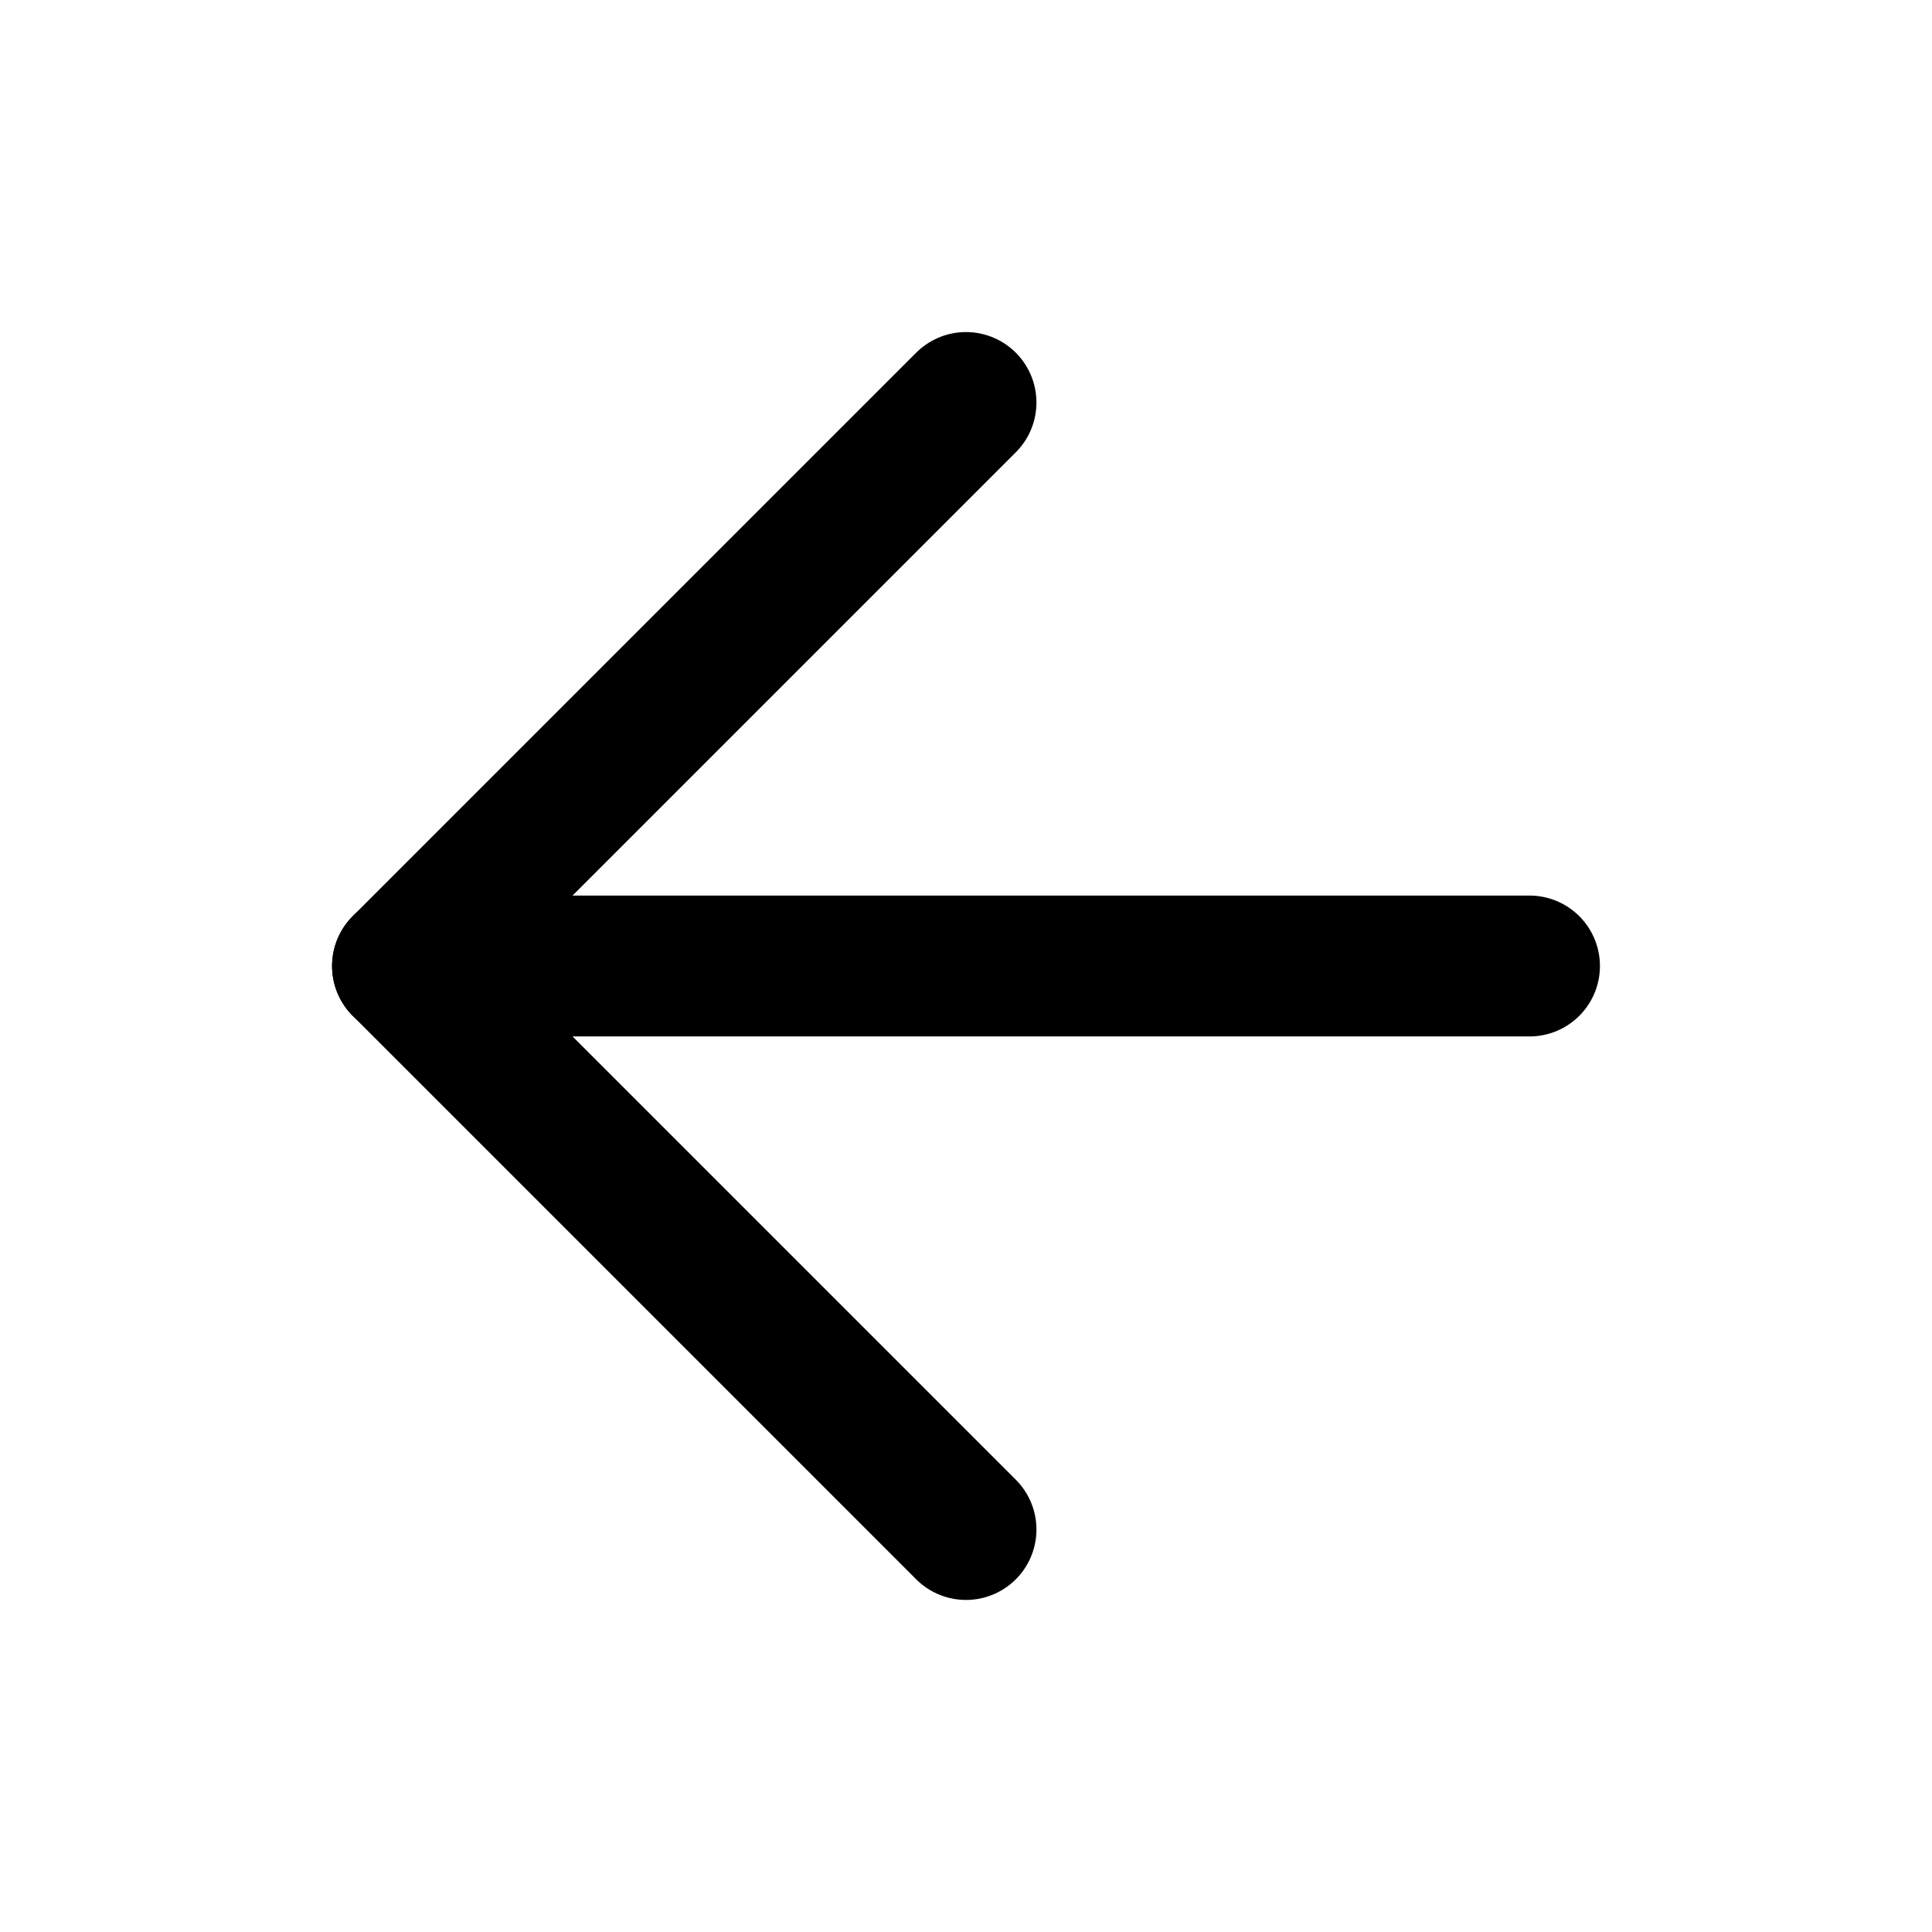
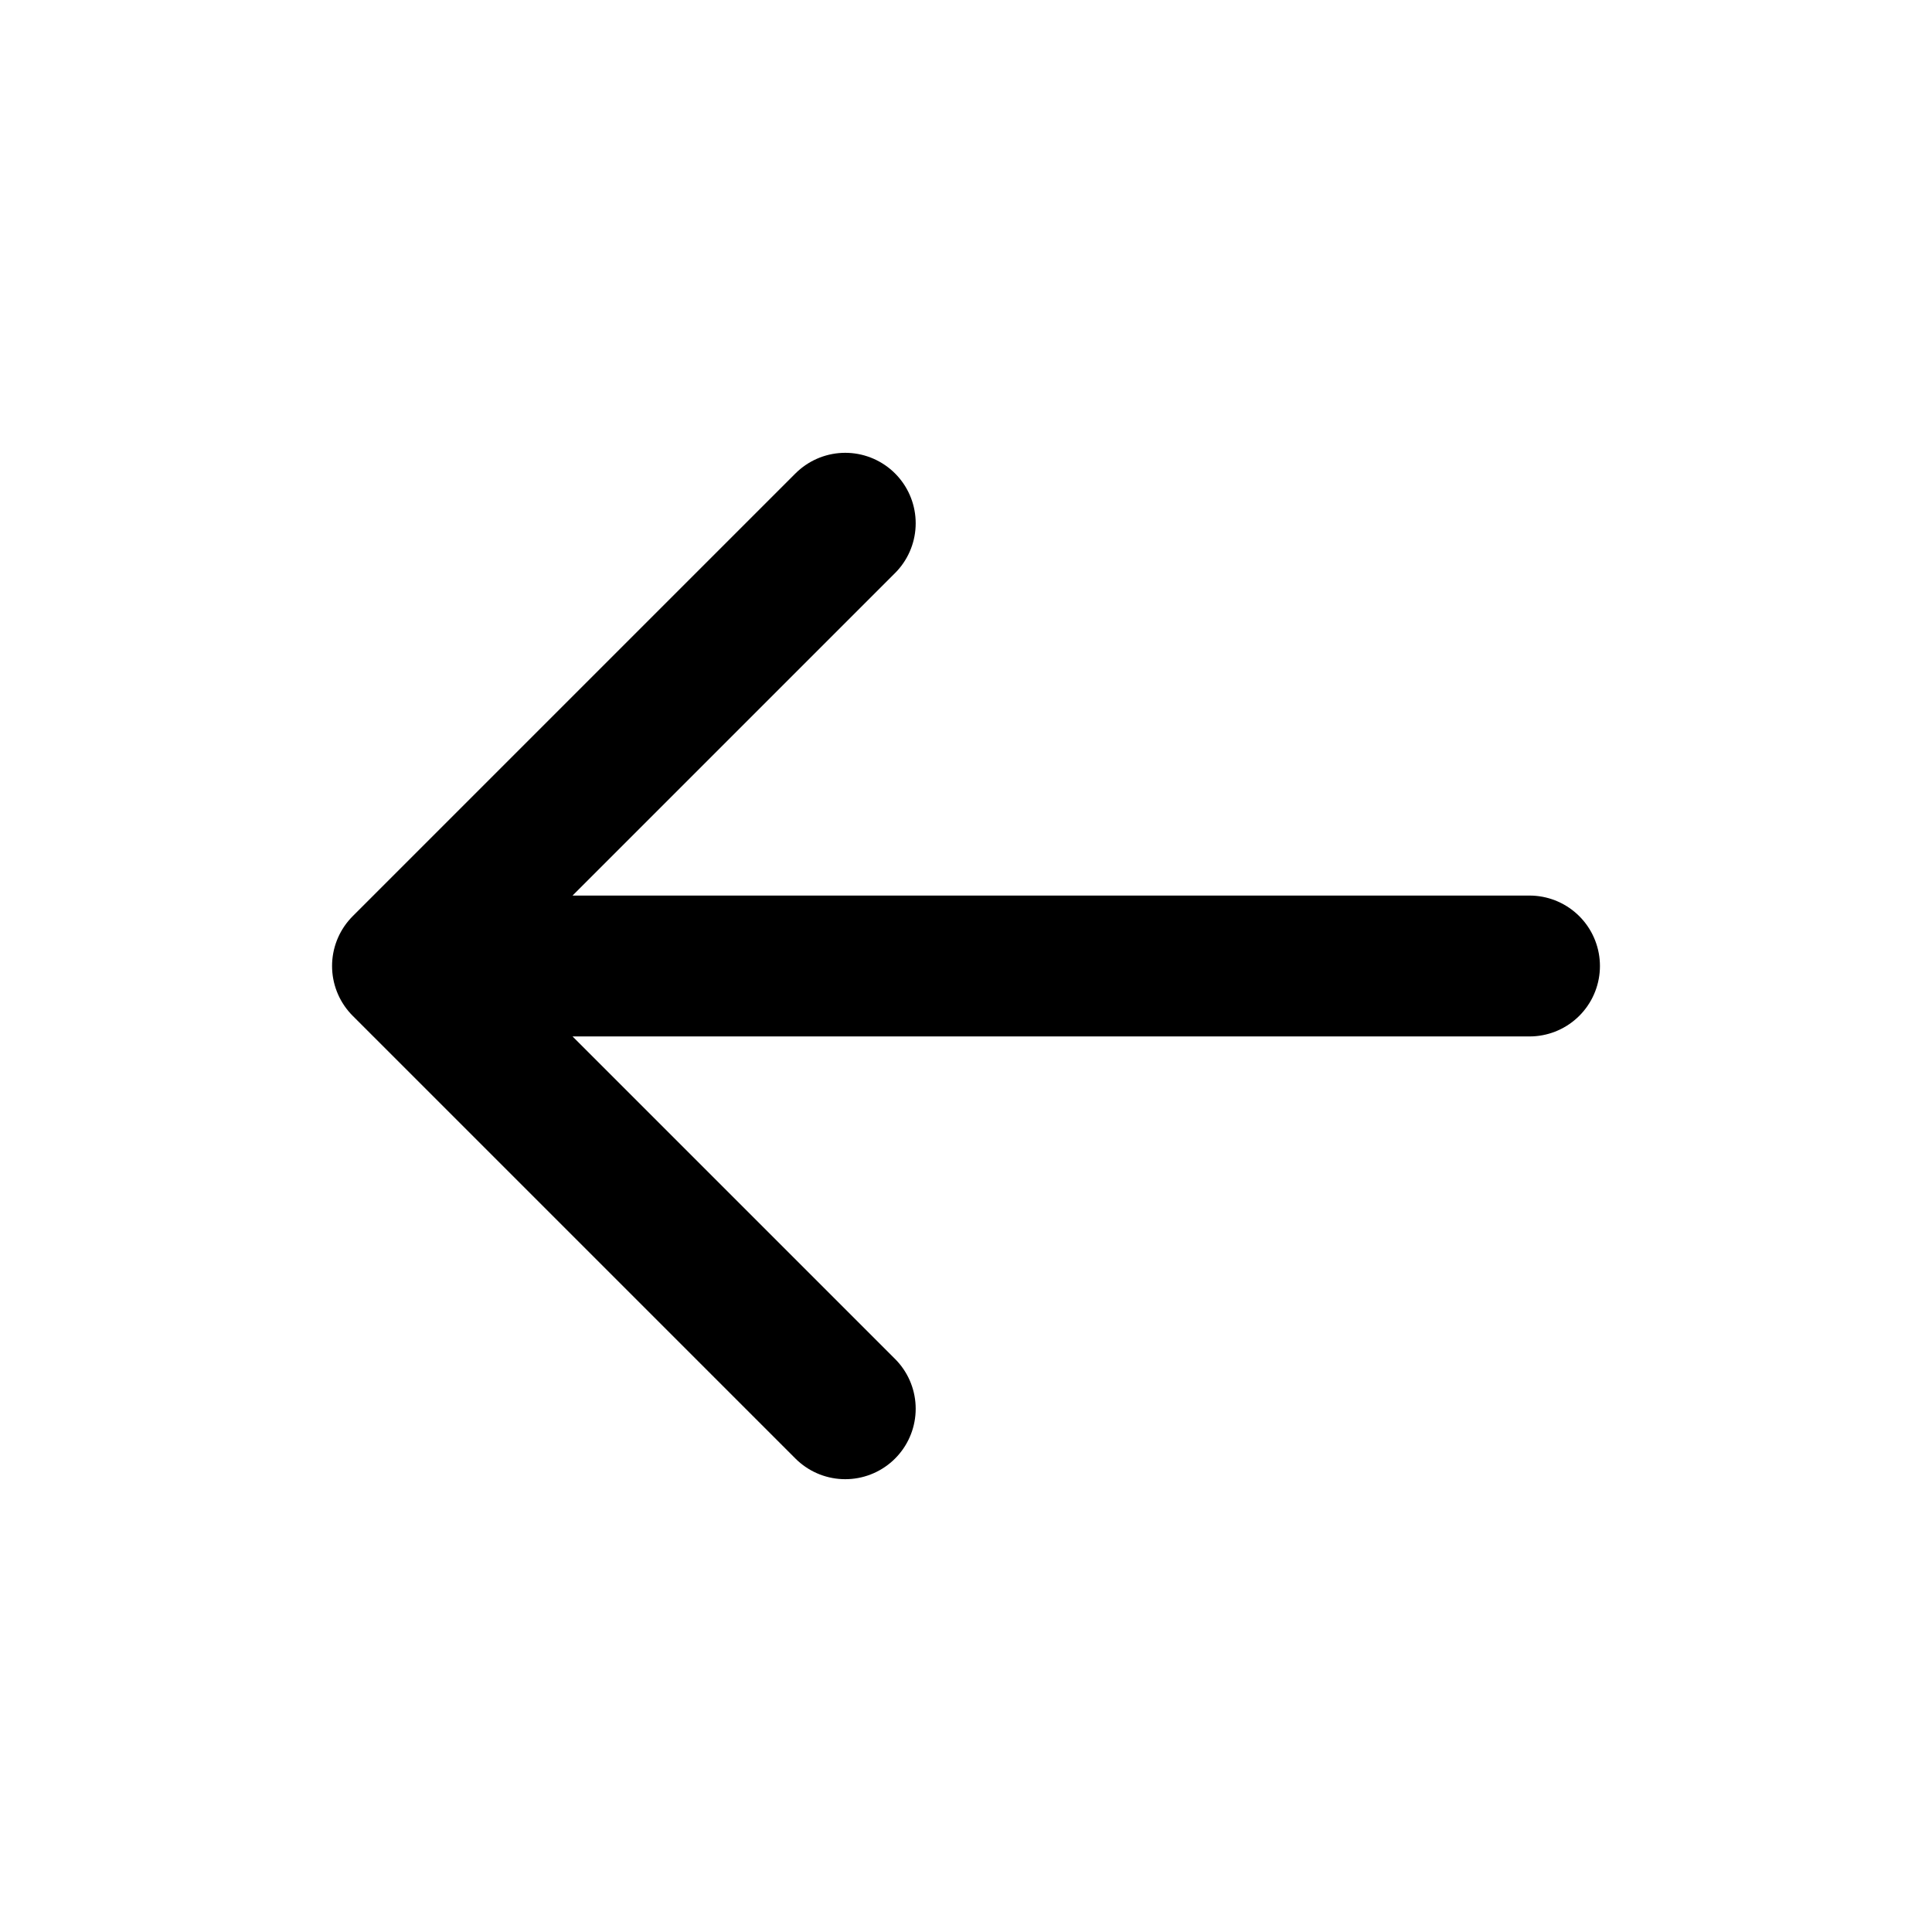
- <svg xmlns="http://www.w3.org/2000/svg" width="24" height="24" viewBox="0 0 24 24" fill="none" stroke="currentColor" stroke-width="1.75" stroke-linecap="round" stroke-linejoin="round">
-   <path d="m12 19-7-7 7-7" />
-   <path d="M19 12H5" />
+ <svg xmlns="http://www.w3.org/2000/svg" viewBox="0 0 24 24" fill="none" stroke="currentColor" stroke-width="1.75" stroke-linecap="round" stroke-linejoin="round">
+   <path d="M19 12H5m5.5-5.5L5 12l5.5 5.5" />
</svg>
